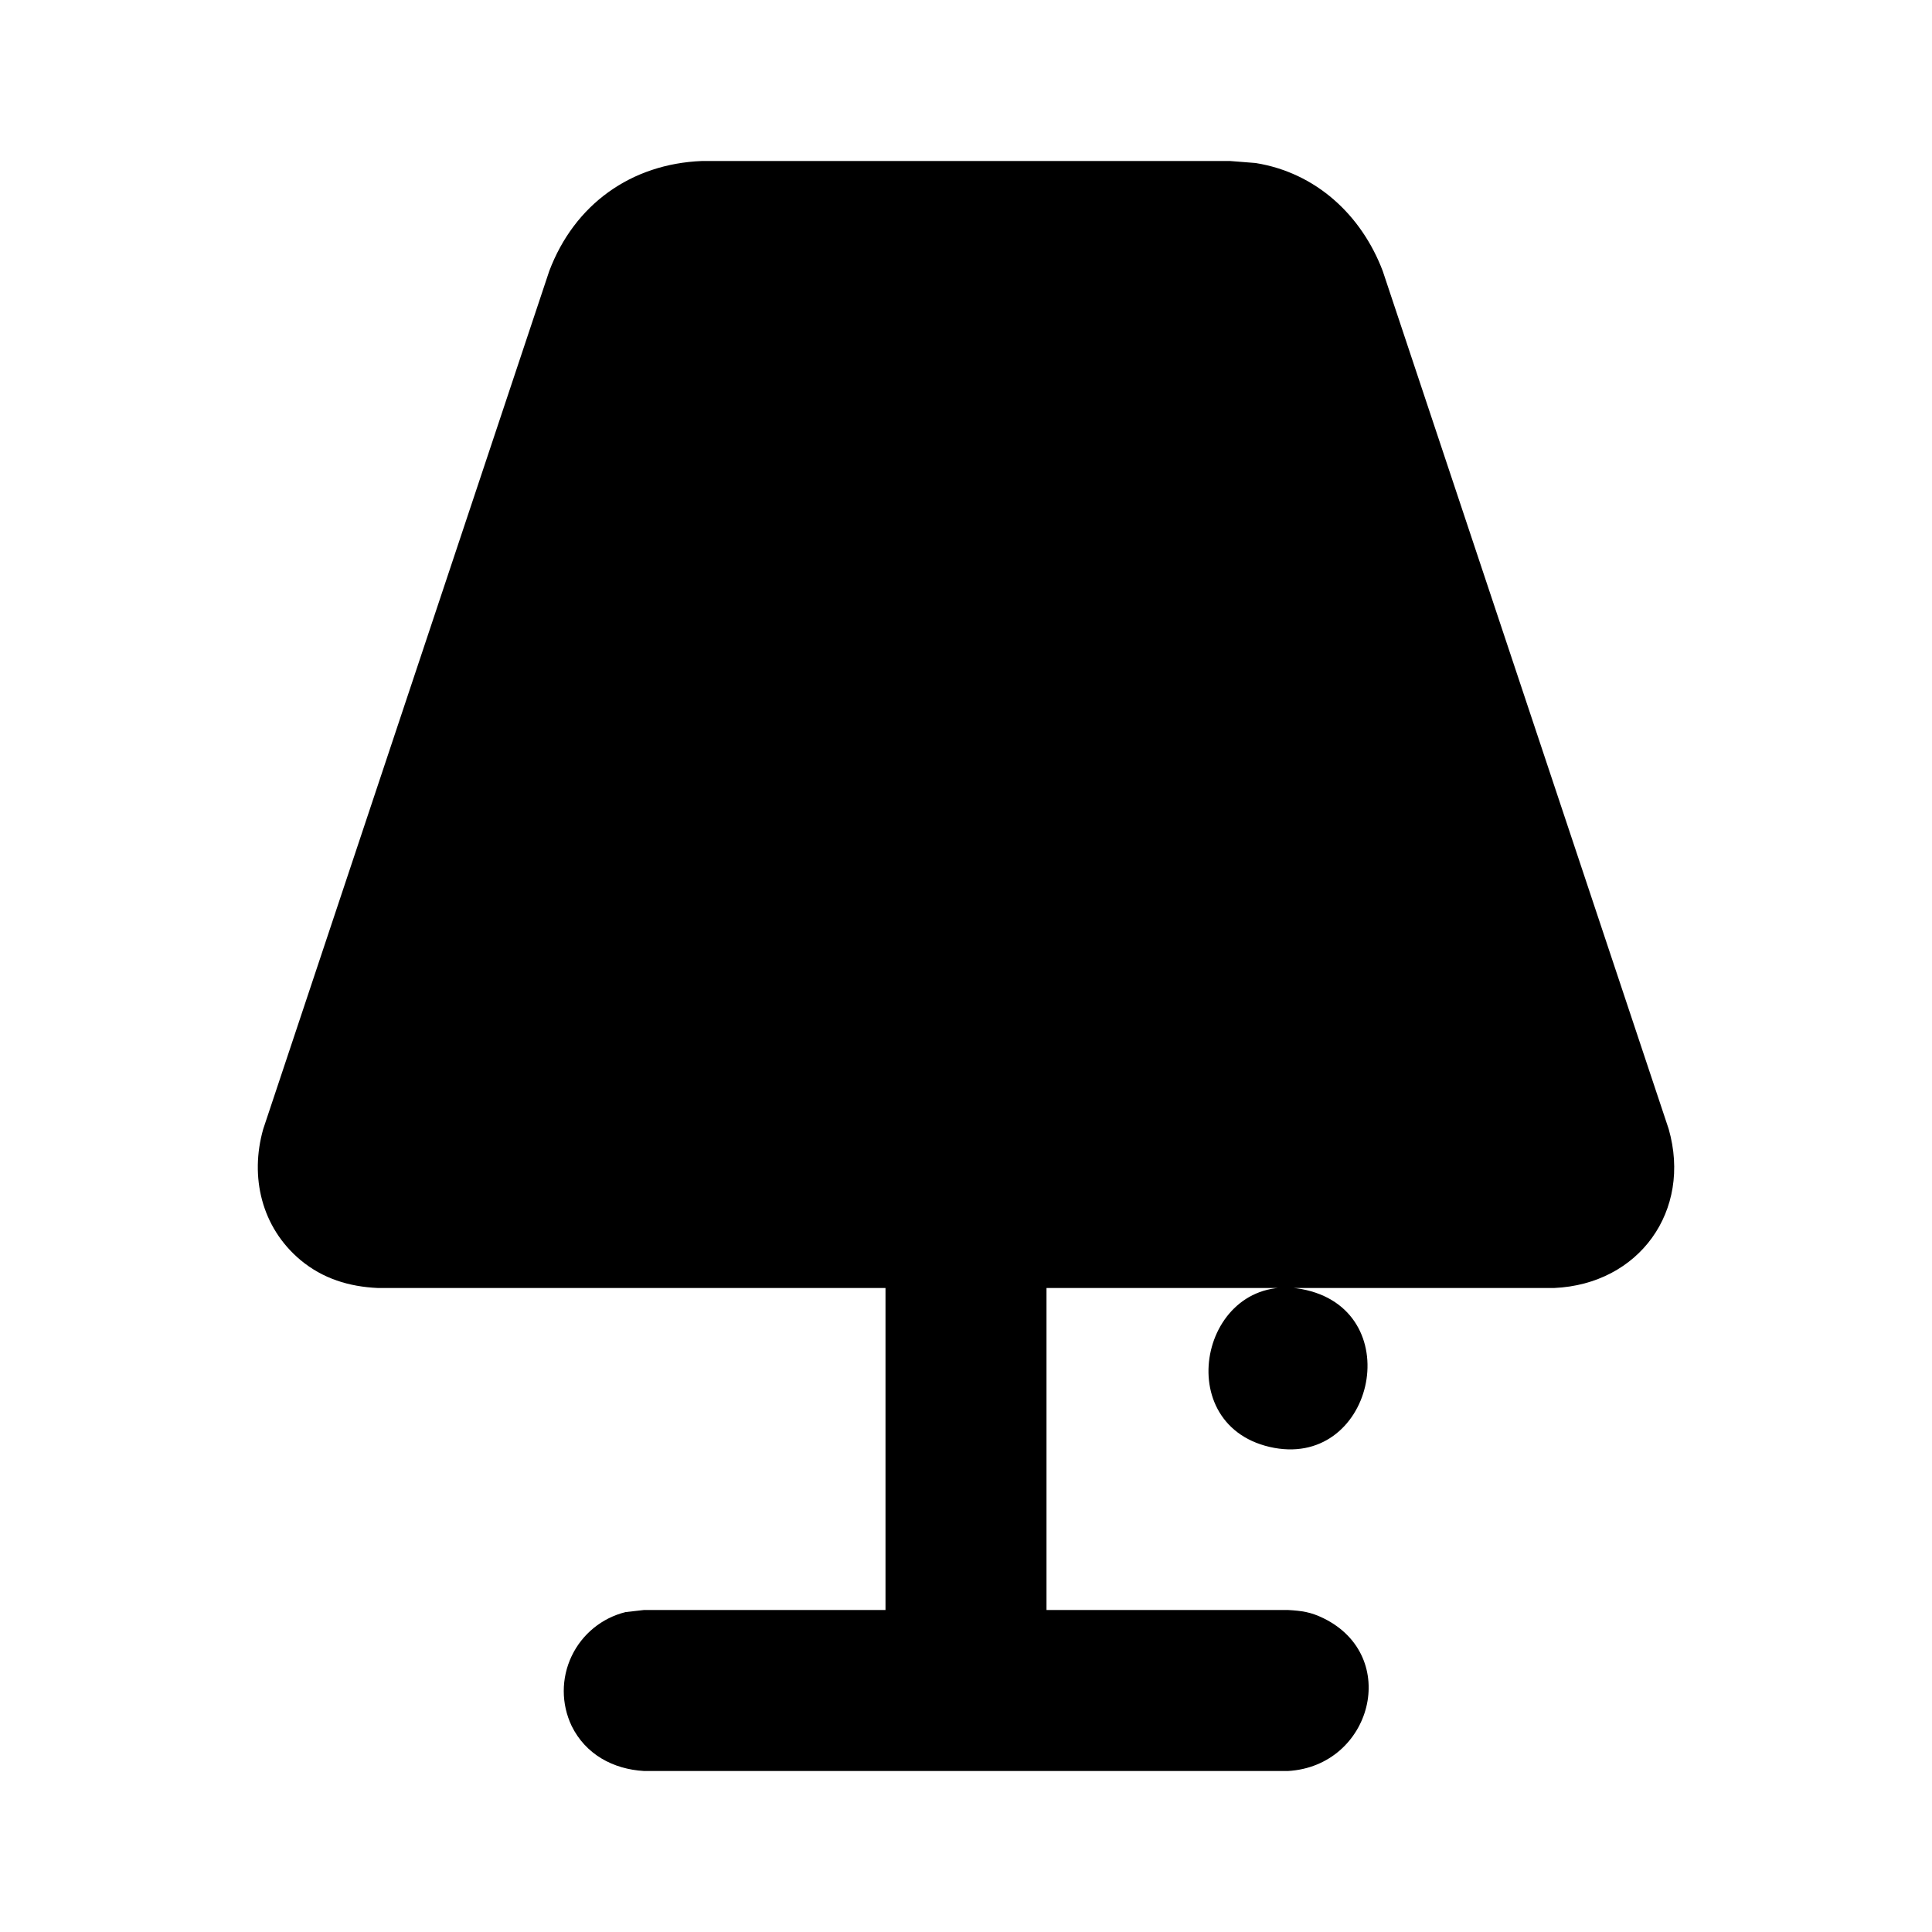
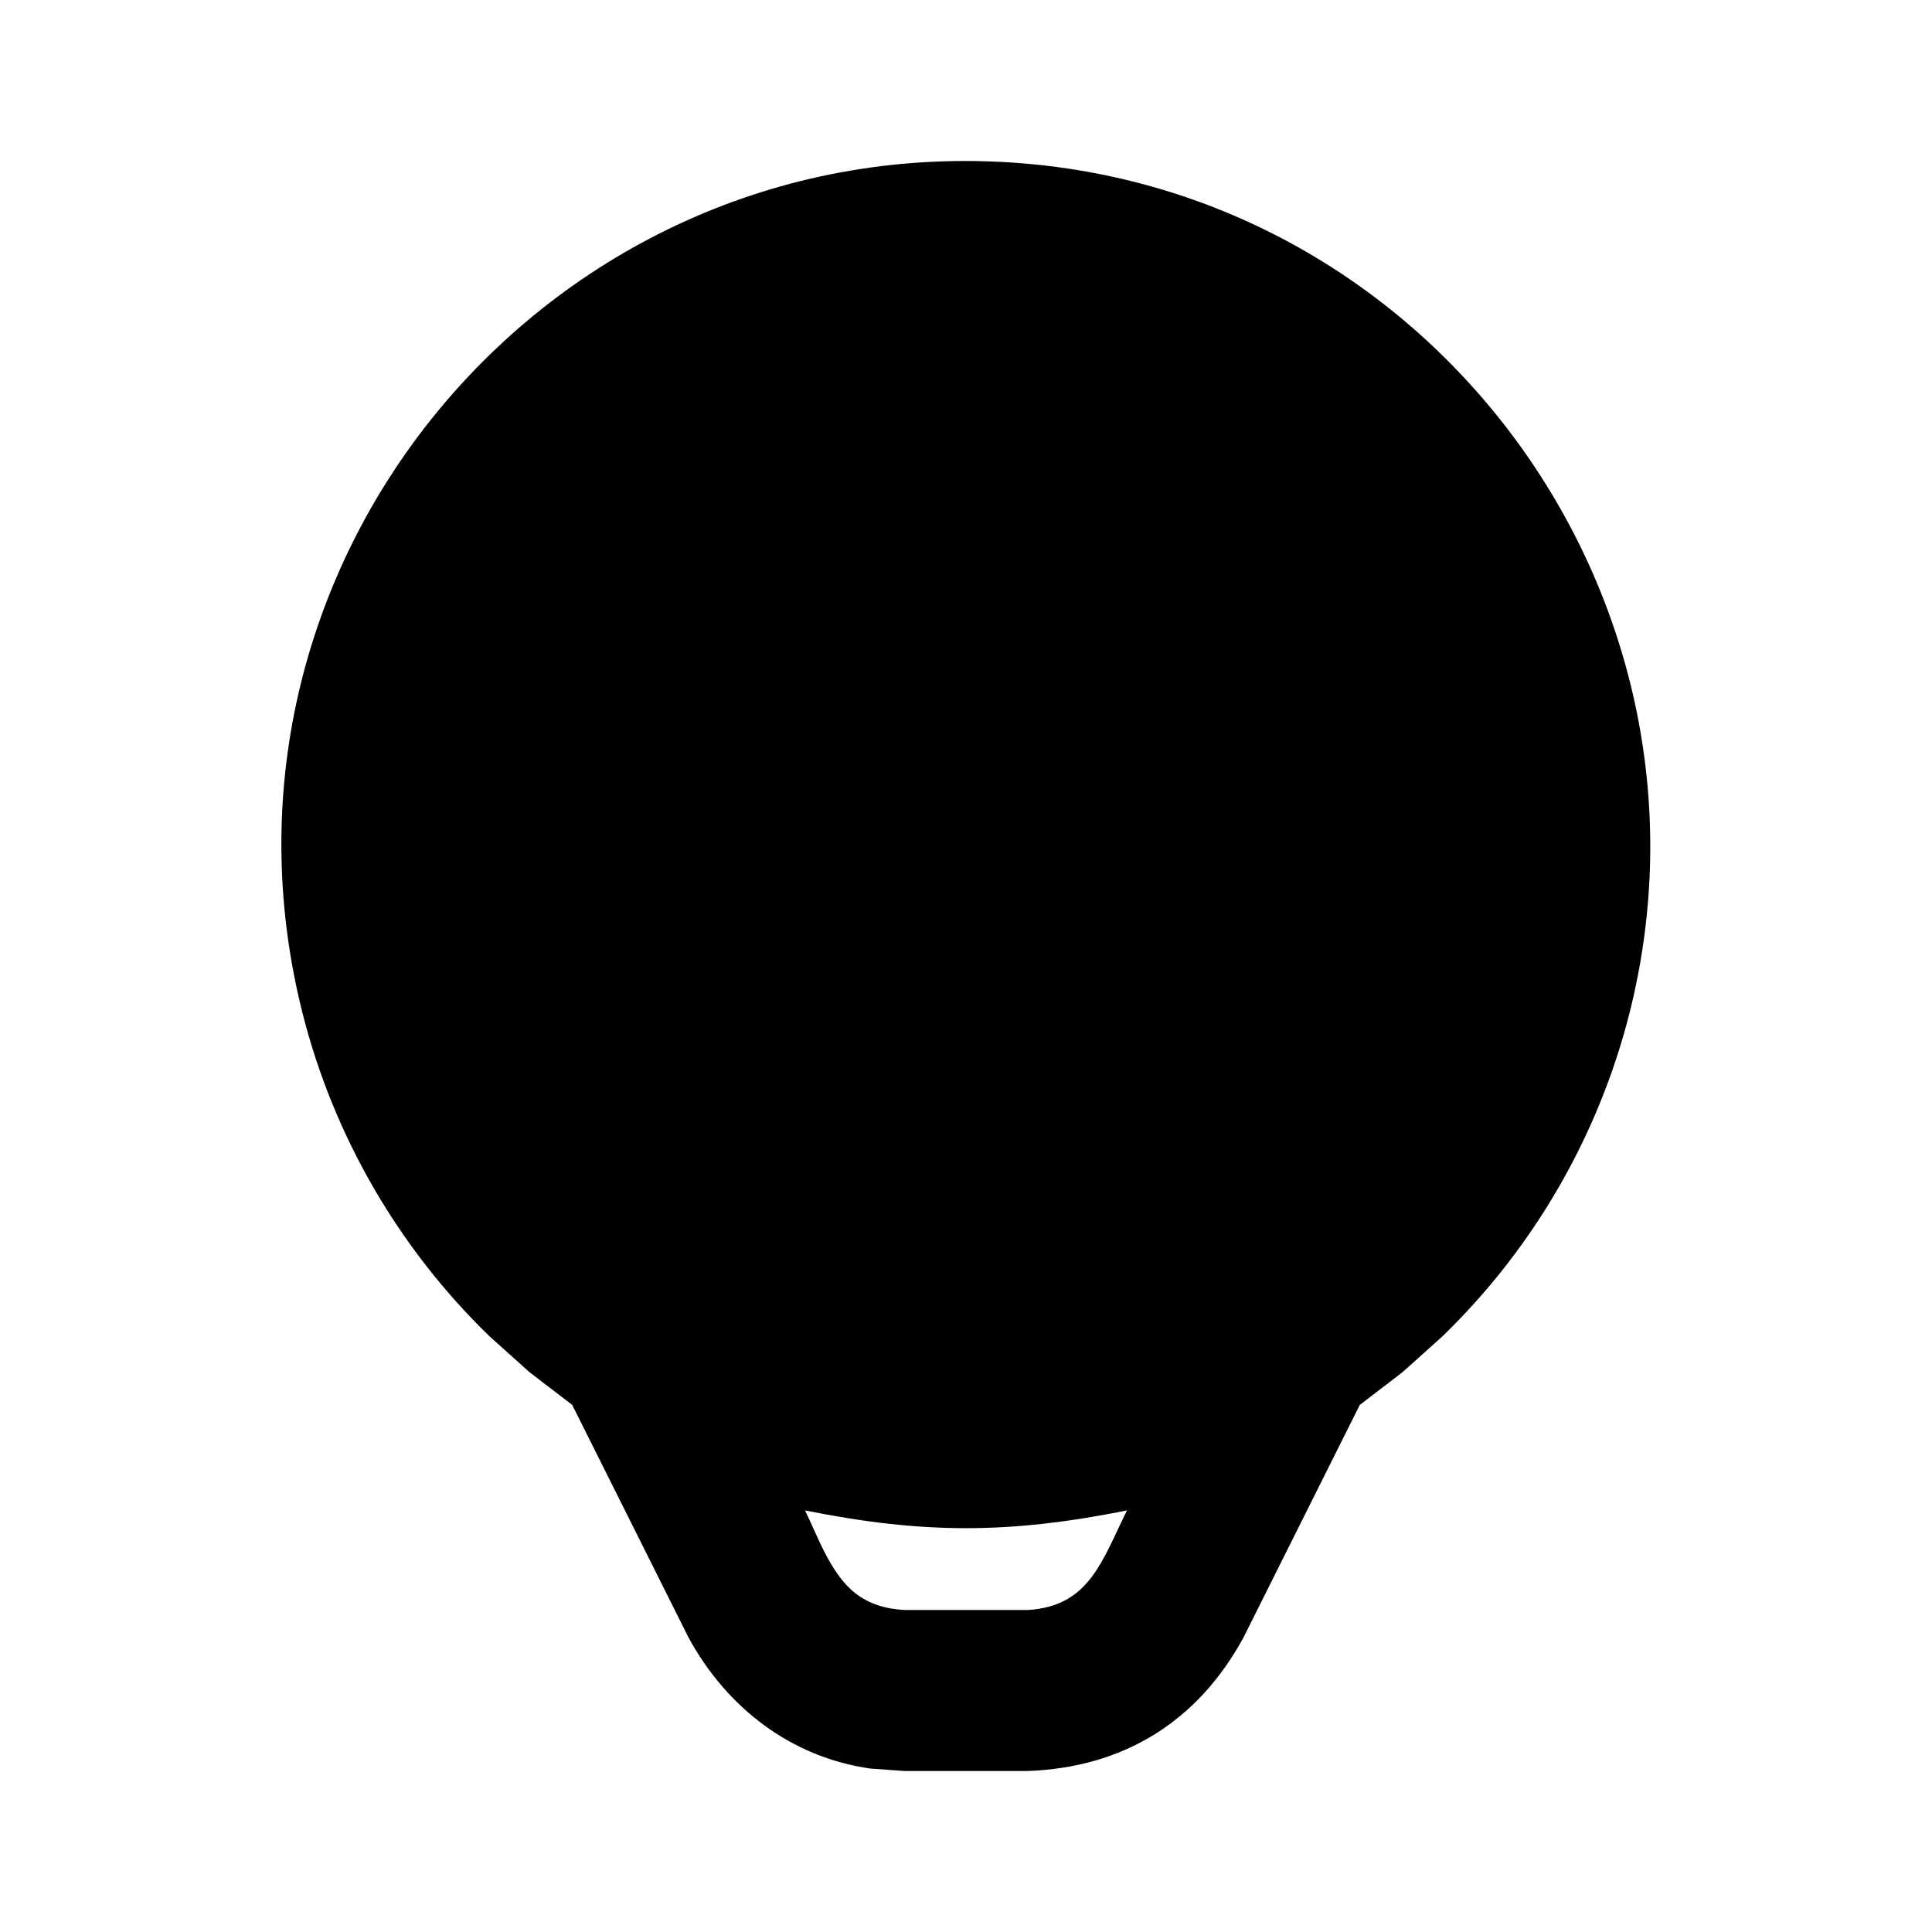
<svg xmlns="http://www.w3.org/2000/svg" width="1em" height="1em" viewBox="0 0 24 24">
-   <path fill="currentColor" d="M13 16v4h3c.173.01.282.025.44.102c.967.473.599 1.838-.44 1.898H8c-.383-.022-.725-.206-.899-.56a1.01 1.01 0 0 1 .67-1.414L8 20h3v-4H4.694c-.357-.016-.684-.116-.962-.348c-.484-.406-.631-1.033-.462-1.627L6.823 3.367C7.135 2.541 7.838 2.035 8.72 2h6.559l.318.025c.75.12 1.316.646 1.58 1.342l3.552 10.658c.29 1.016-.367 1.928-1.423 1.975Zm3.229.026c1.274.297.823 2.246-.458 1.948c-1.274-.297-.823-2.246.458-1.948" />
+   <path fill="currentColor" d="M12.664 2.026c5.224.403 8.857 5.477 7.579 10.556a8.5 8.5 0 0 1-2.326 4.02l-.496.445l-.529.405l-1.445 2.89c-.57 1.046-1.492 1.616-2.683 1.658h-1.528l-.421-.03c-.993-.14-1.79-.761-2.262-1.628l-1.445-2.89l-.529-.405l-.496-.445a8.5 8.5 0 0 1-2.326-4.02C2.339 6.947 6.878 1.579 12.664 2.026M10 18.763c.154.309.315.786.621 1.025c.182.143.387.199.615.212h1.528c.772-.043.927-.619 1.236-1.237c-1.469.294-2.531.294-4 0" />
</svg>
